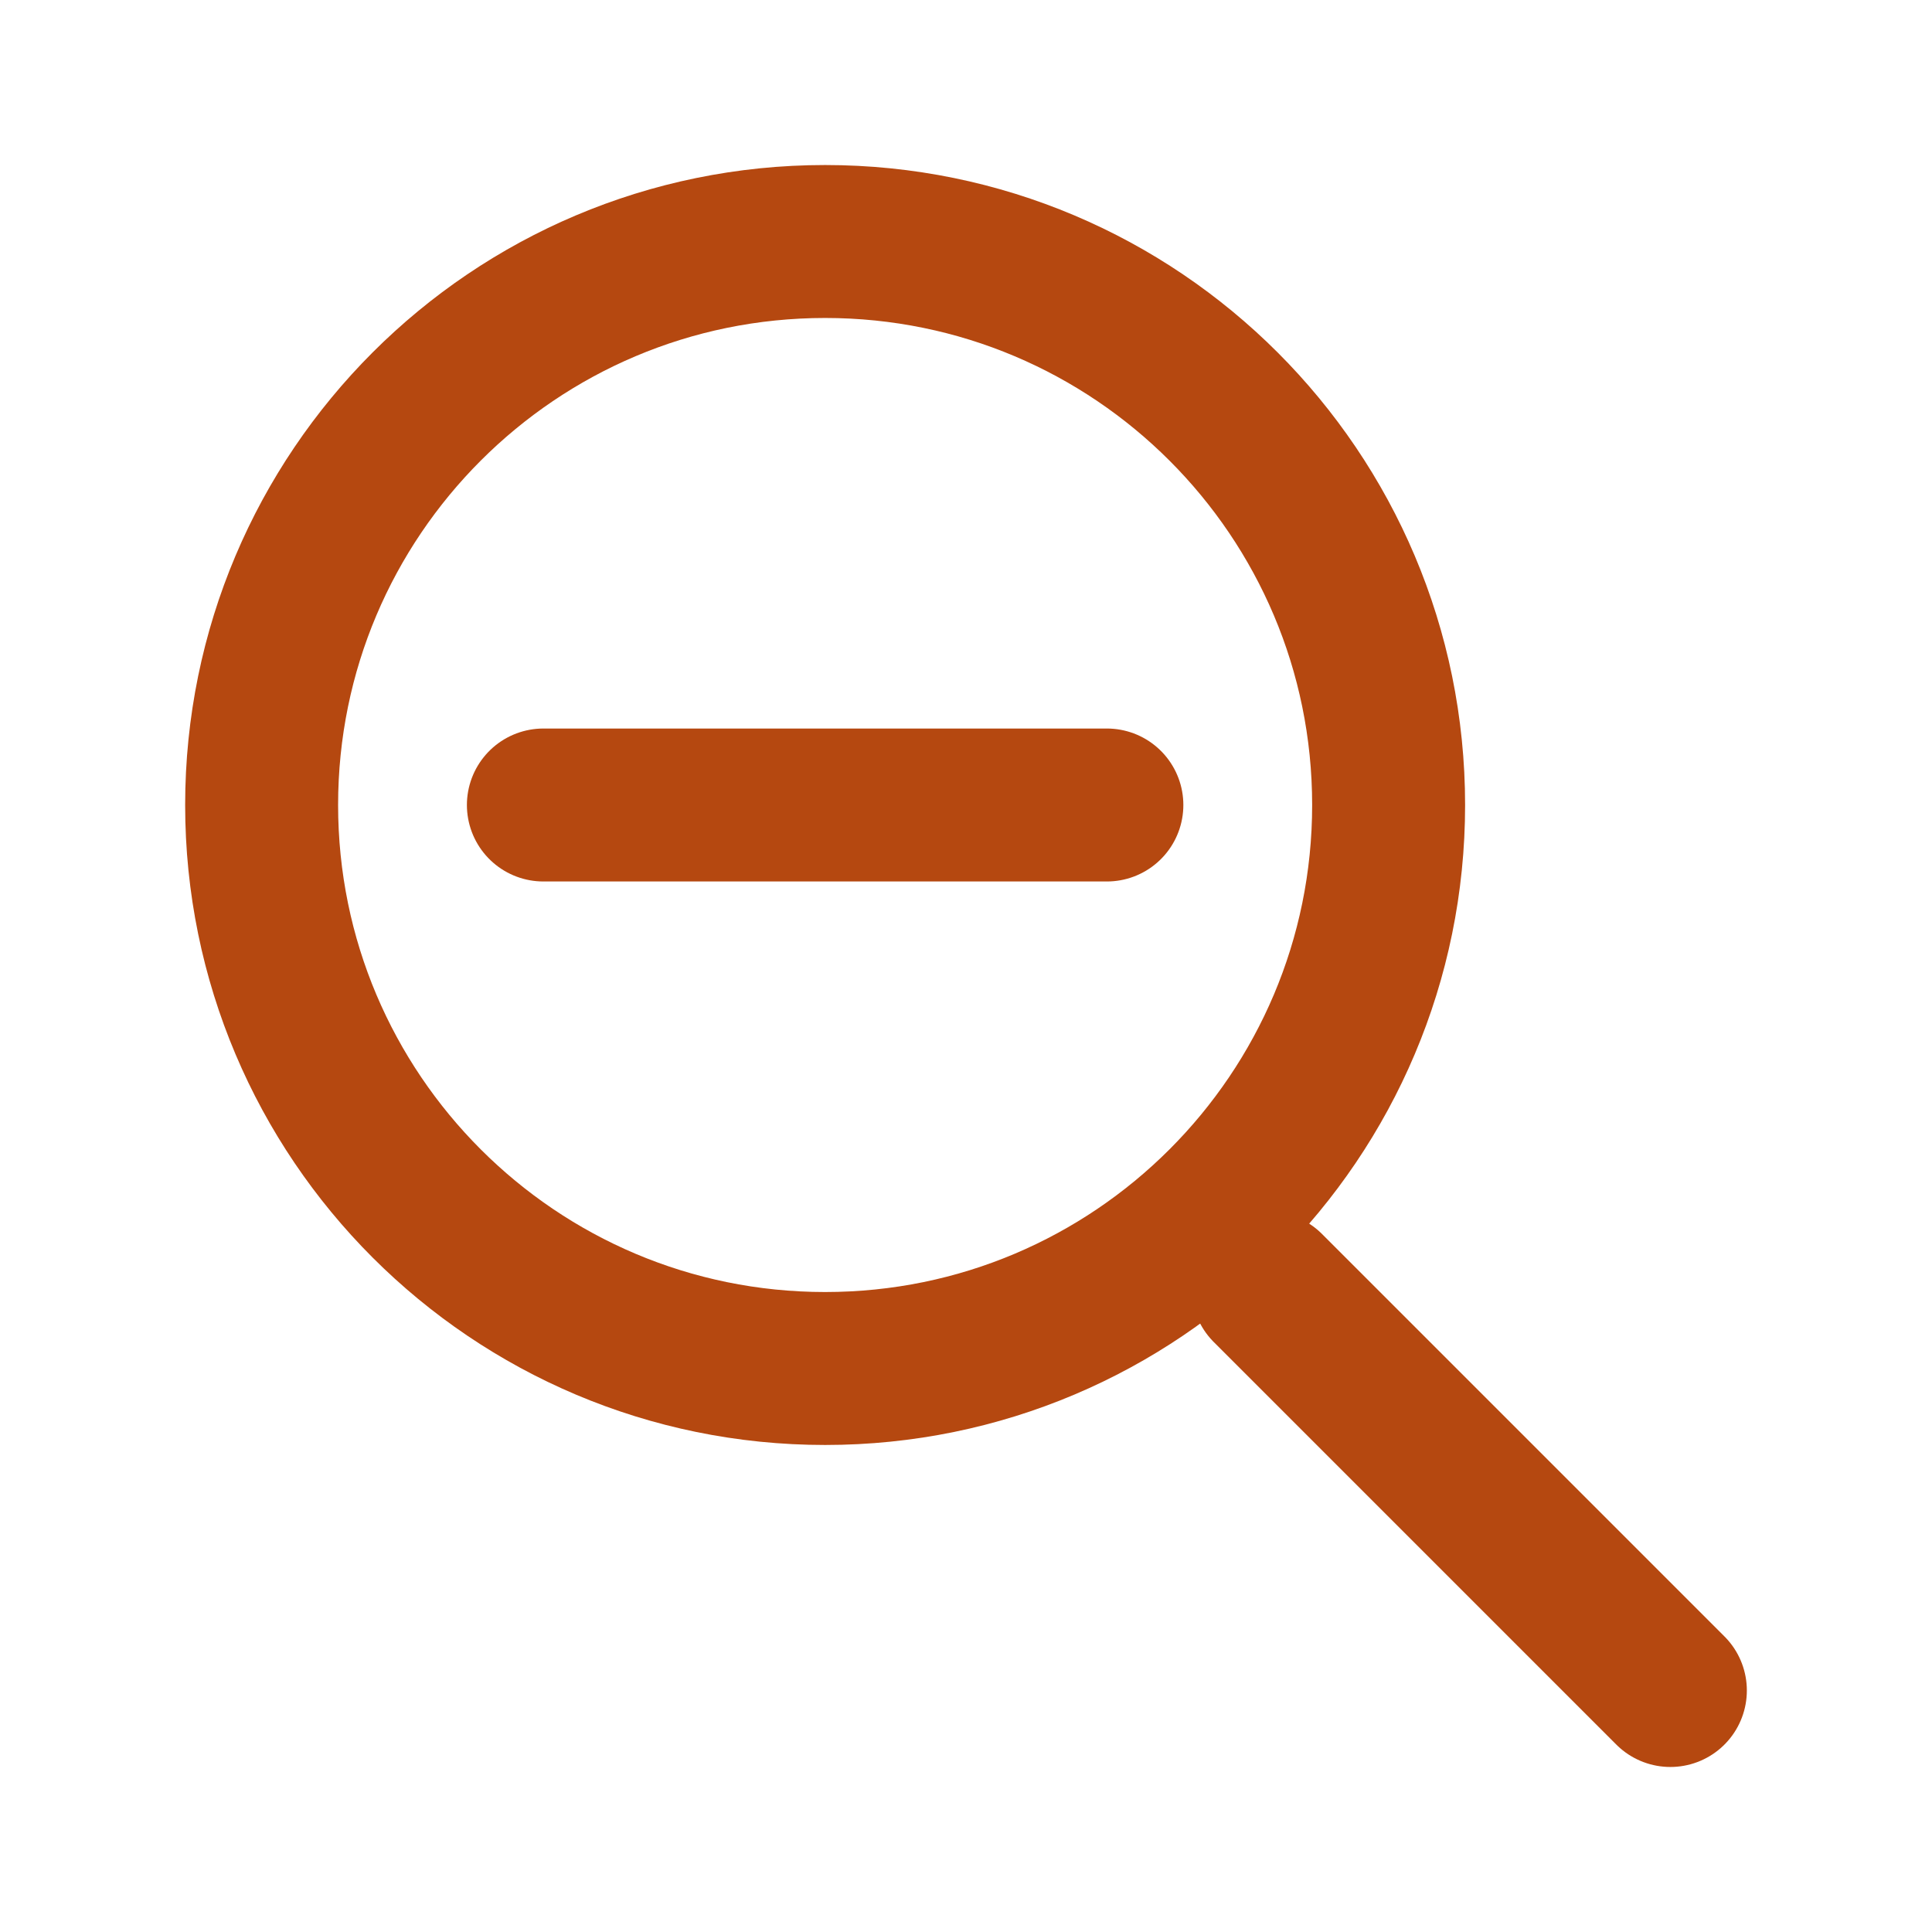
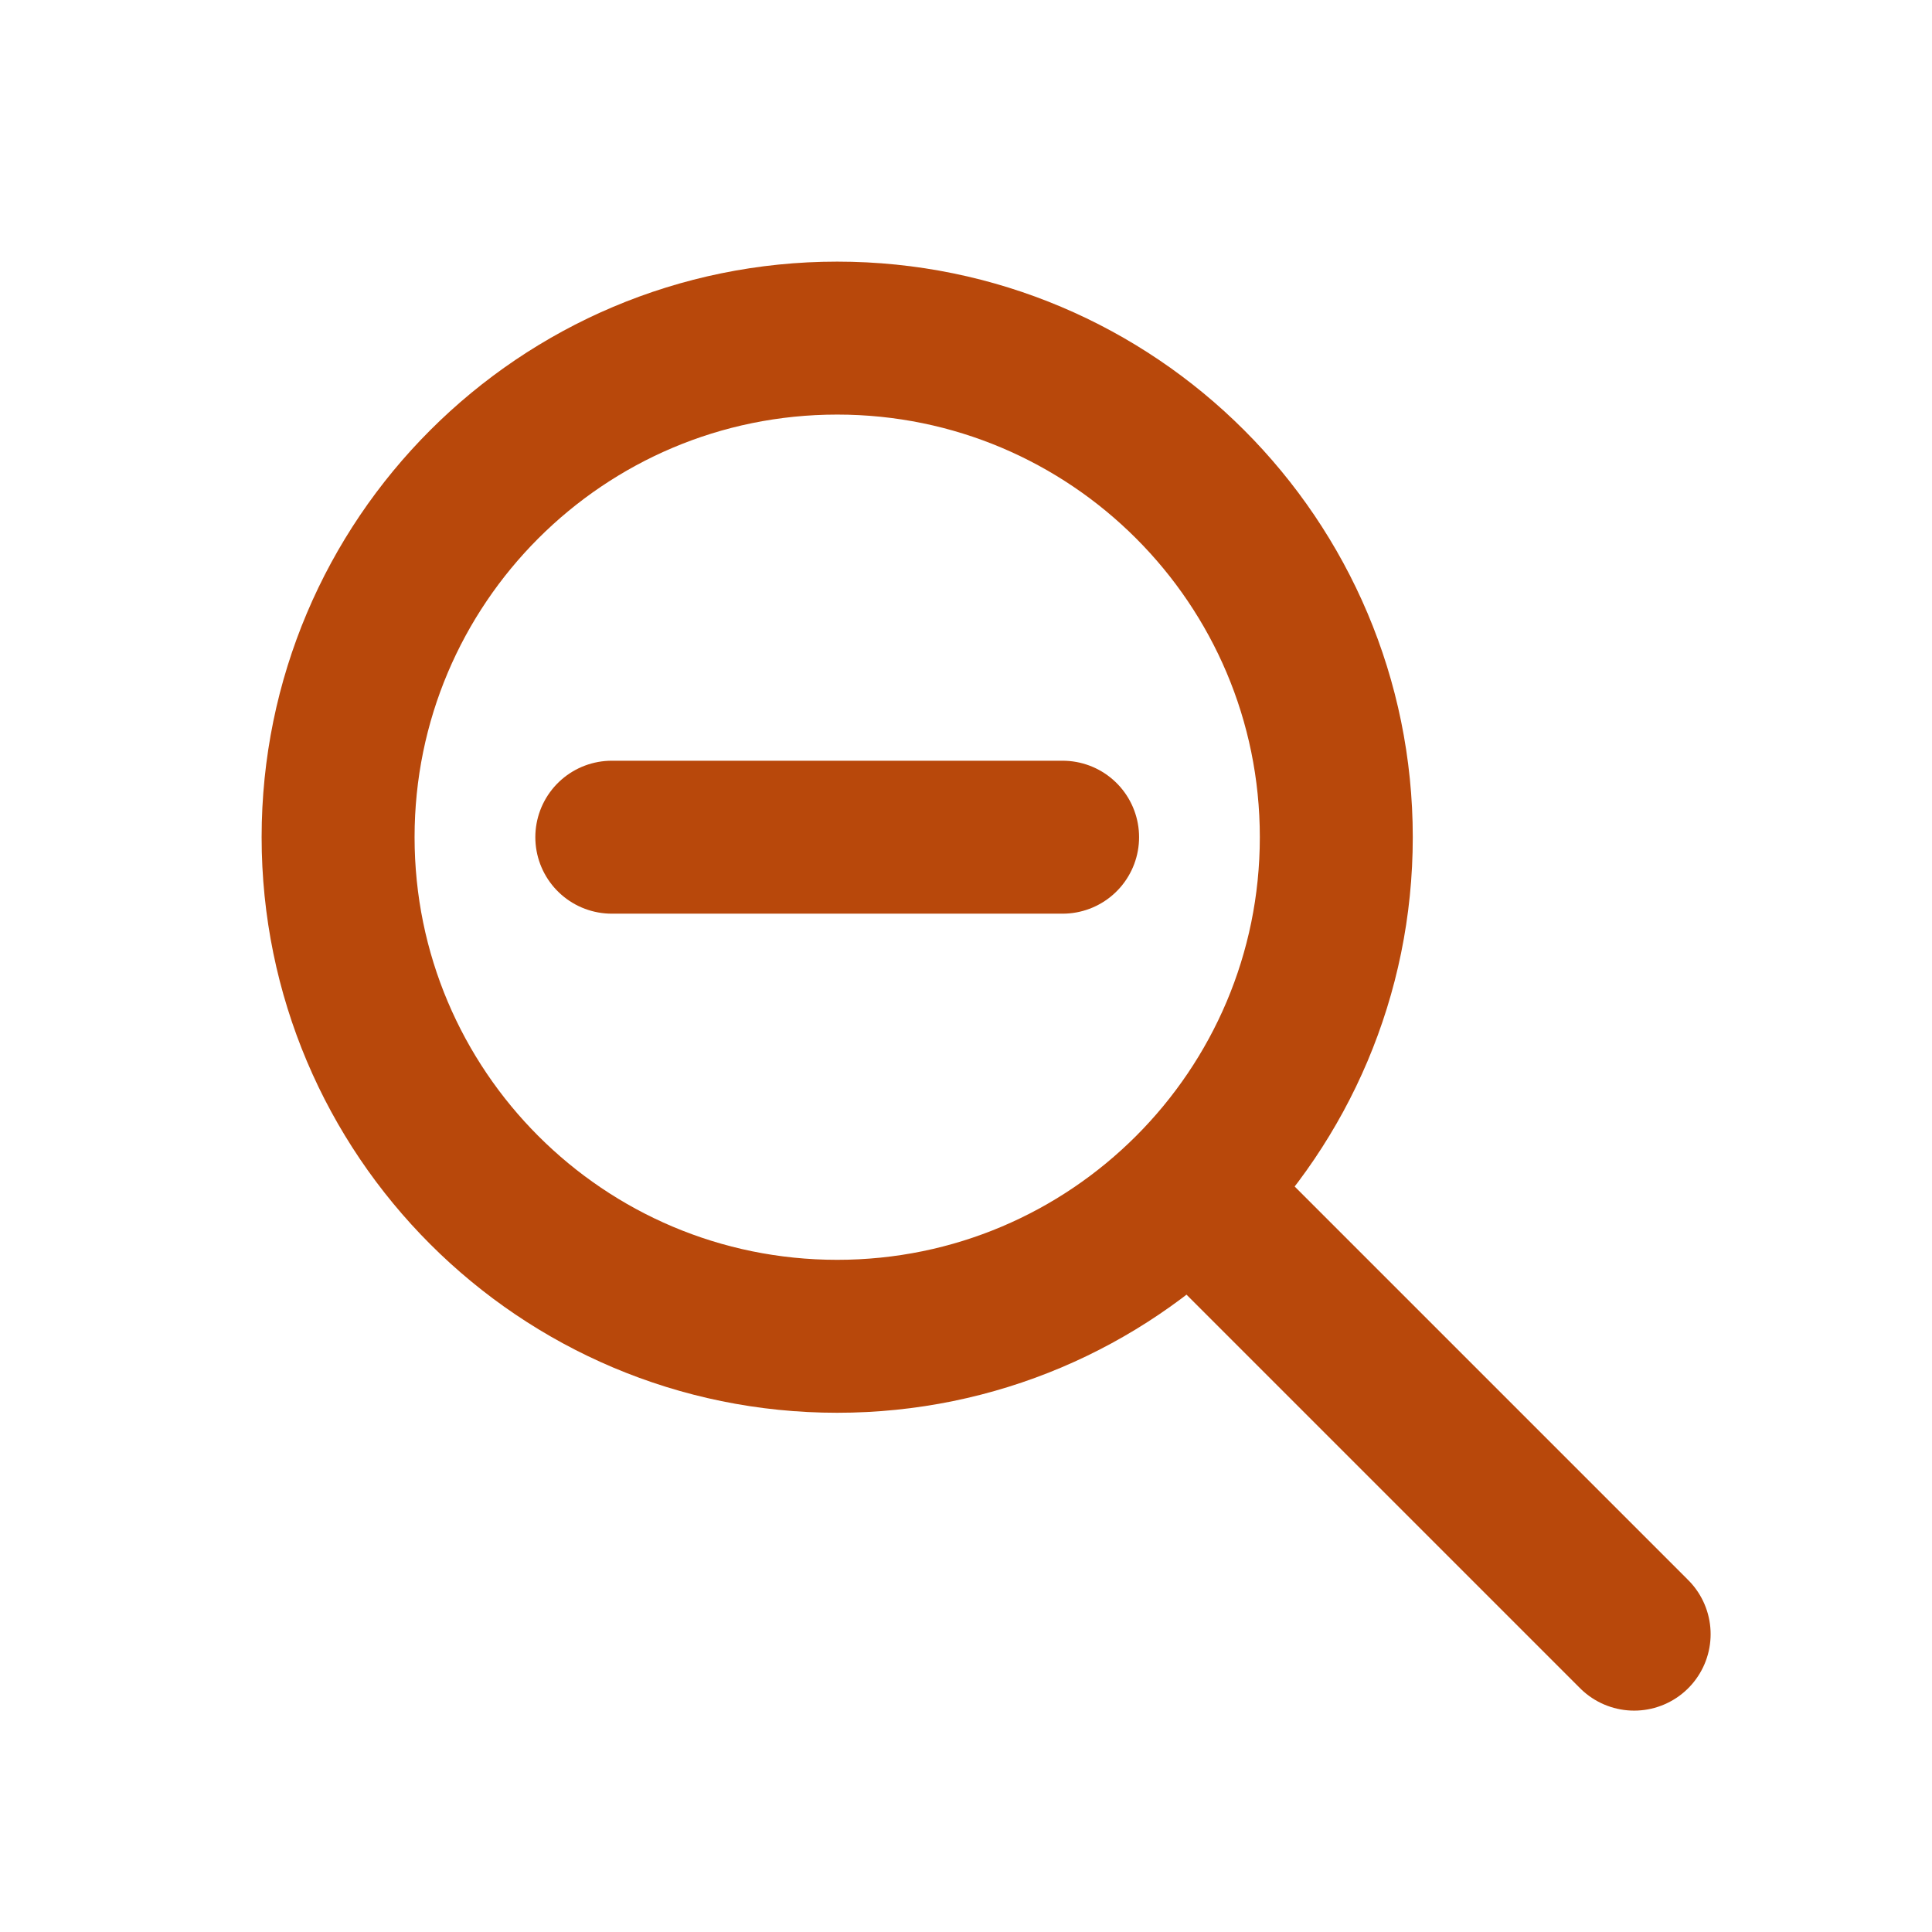
<svg xmlns="http://www.w3.org/2000/svg" width="24" height="24" viewBox="0 0 24 24">
-   <g transform="translate(-0.25 -0.5)" fill="none" stroke="#B54810" stroke-width="1.9" stroke-linecap="round" stroke-linejoin="round">
-     <circle cx="10.5" cy="10.5" r="7" />
-     <path d="M7 10.5h7m2 6 5 5" />
+   <g transform="translate(0 0)" fill="none" stroke="#B8480B" stroke-width="1.9" stroke-linecap="round" stroke-linejoin="round">
+     <circle cx="10.4" cy="10.4" r="6.2" />
+     <path d="m15.1 15.1 5.2 5.2M7.6 10.4h5.6" />
  </g>
</svg>
